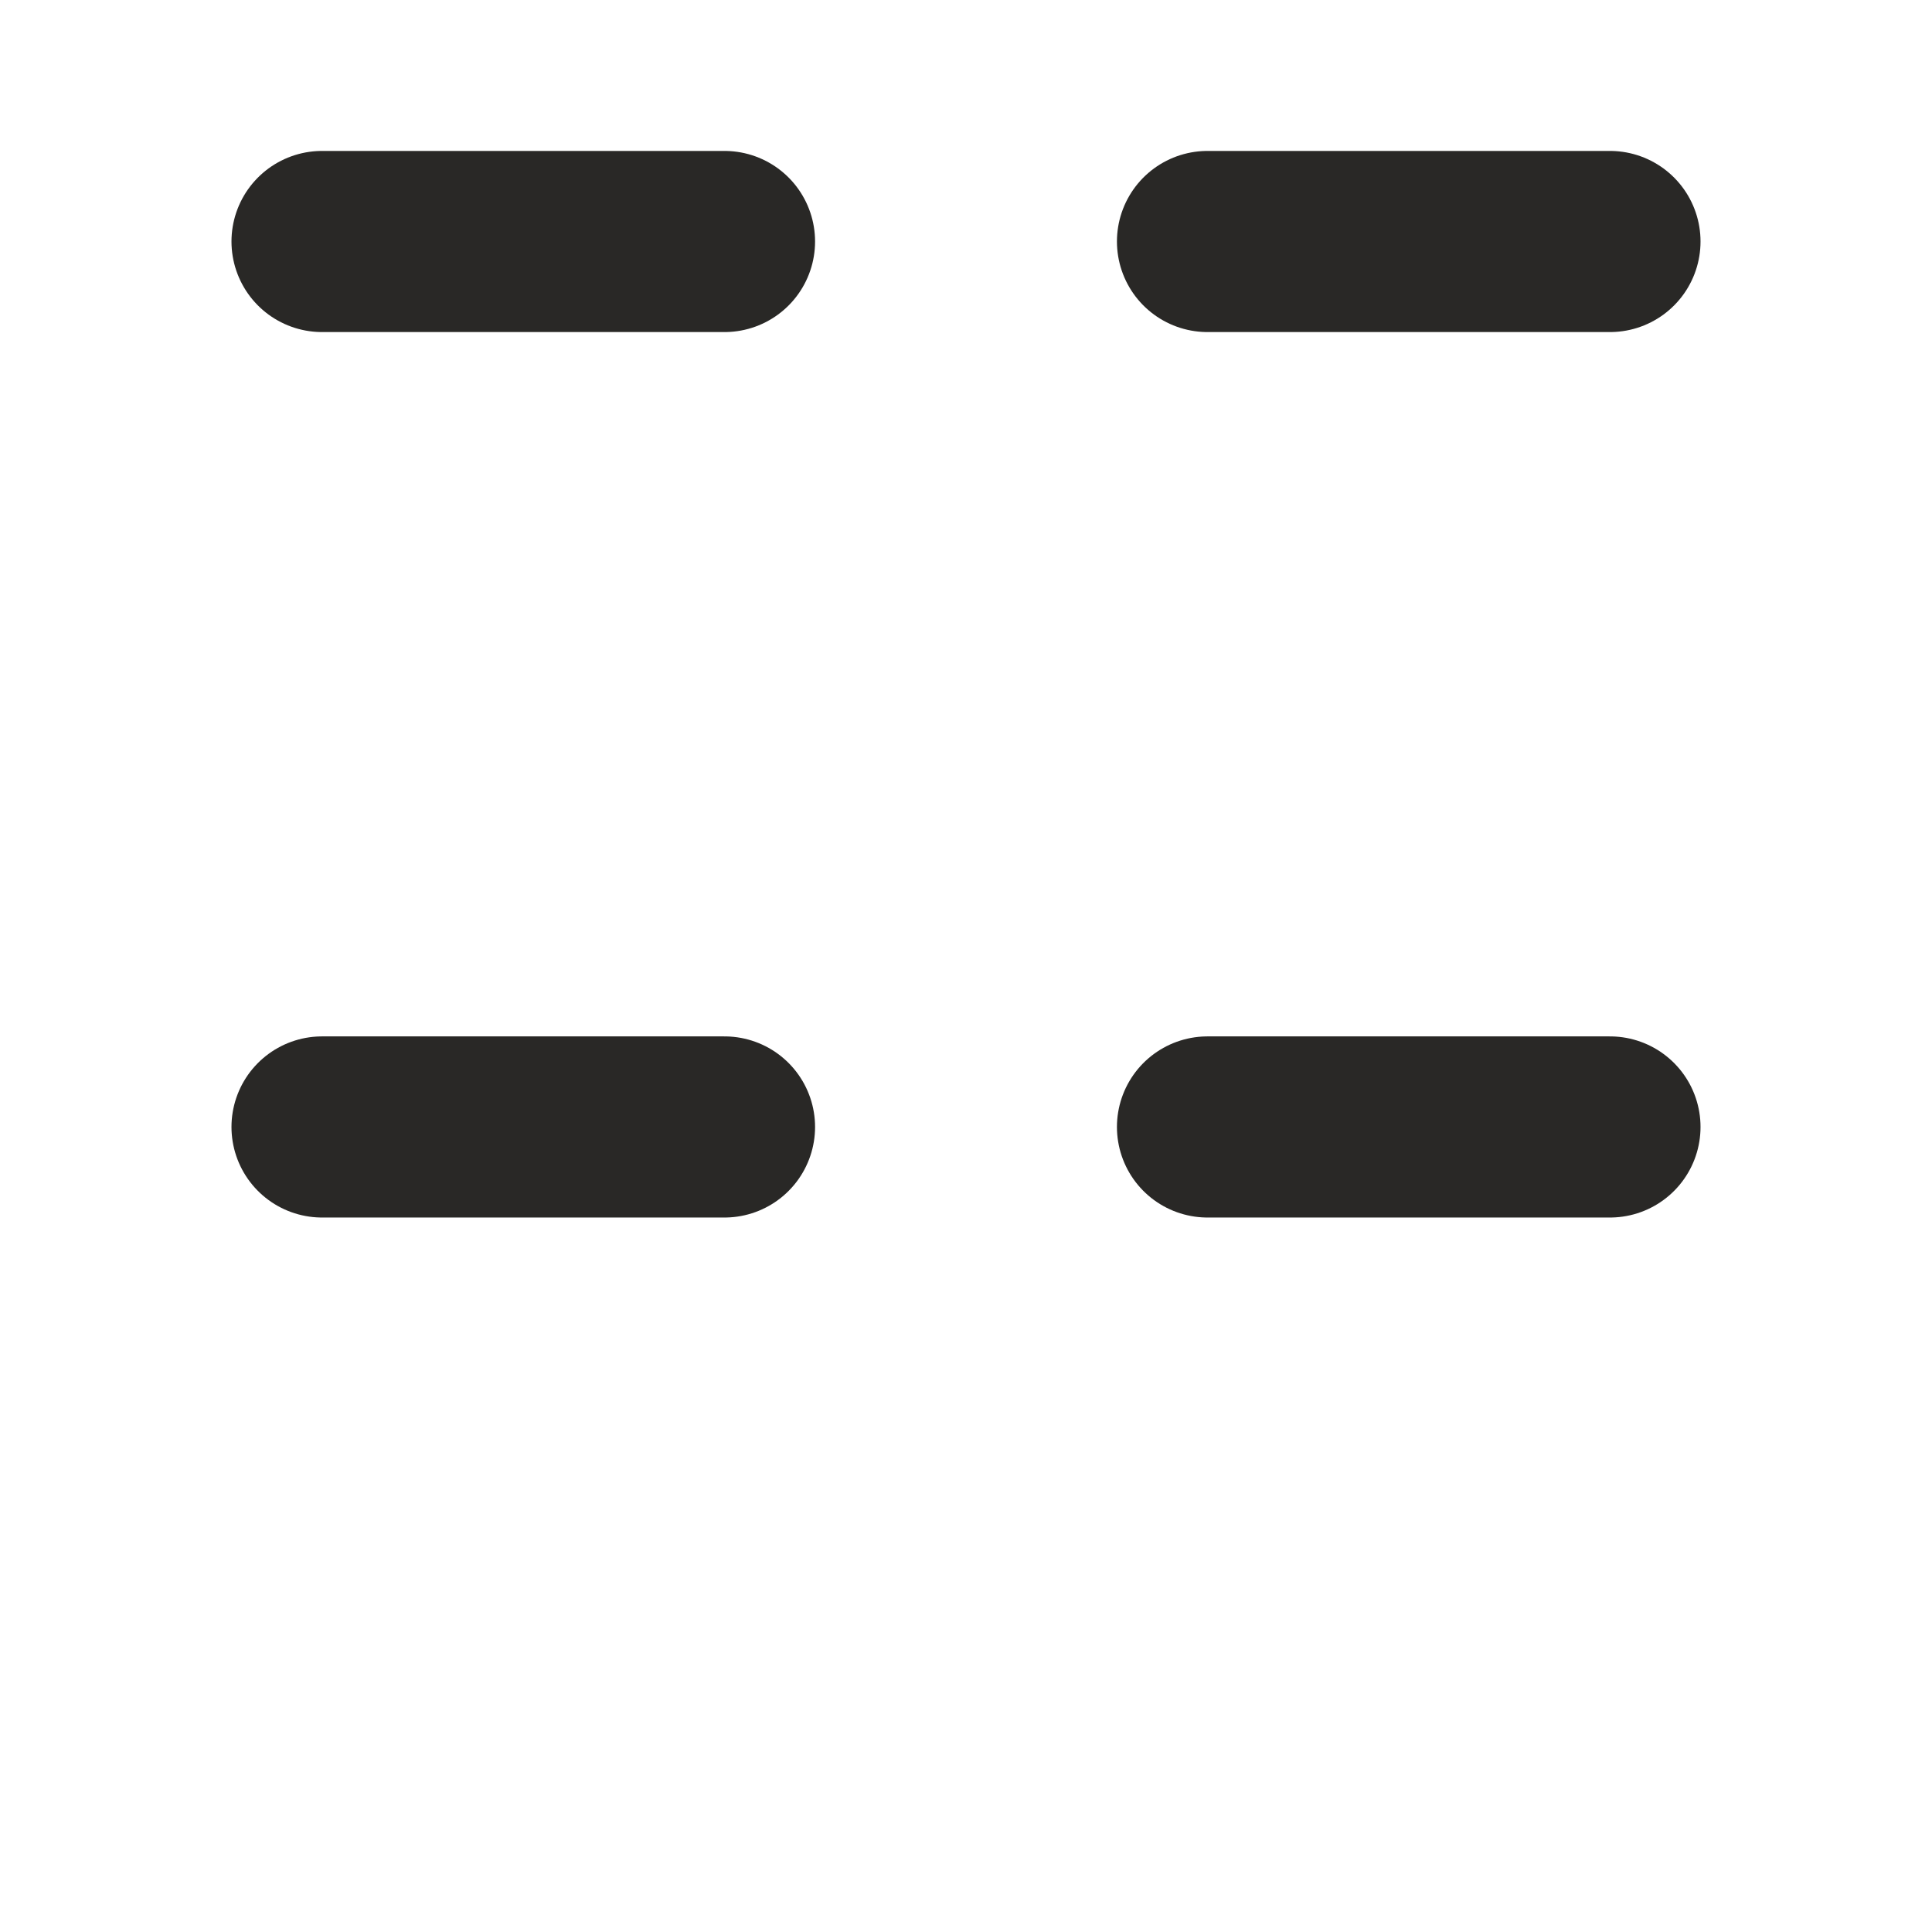
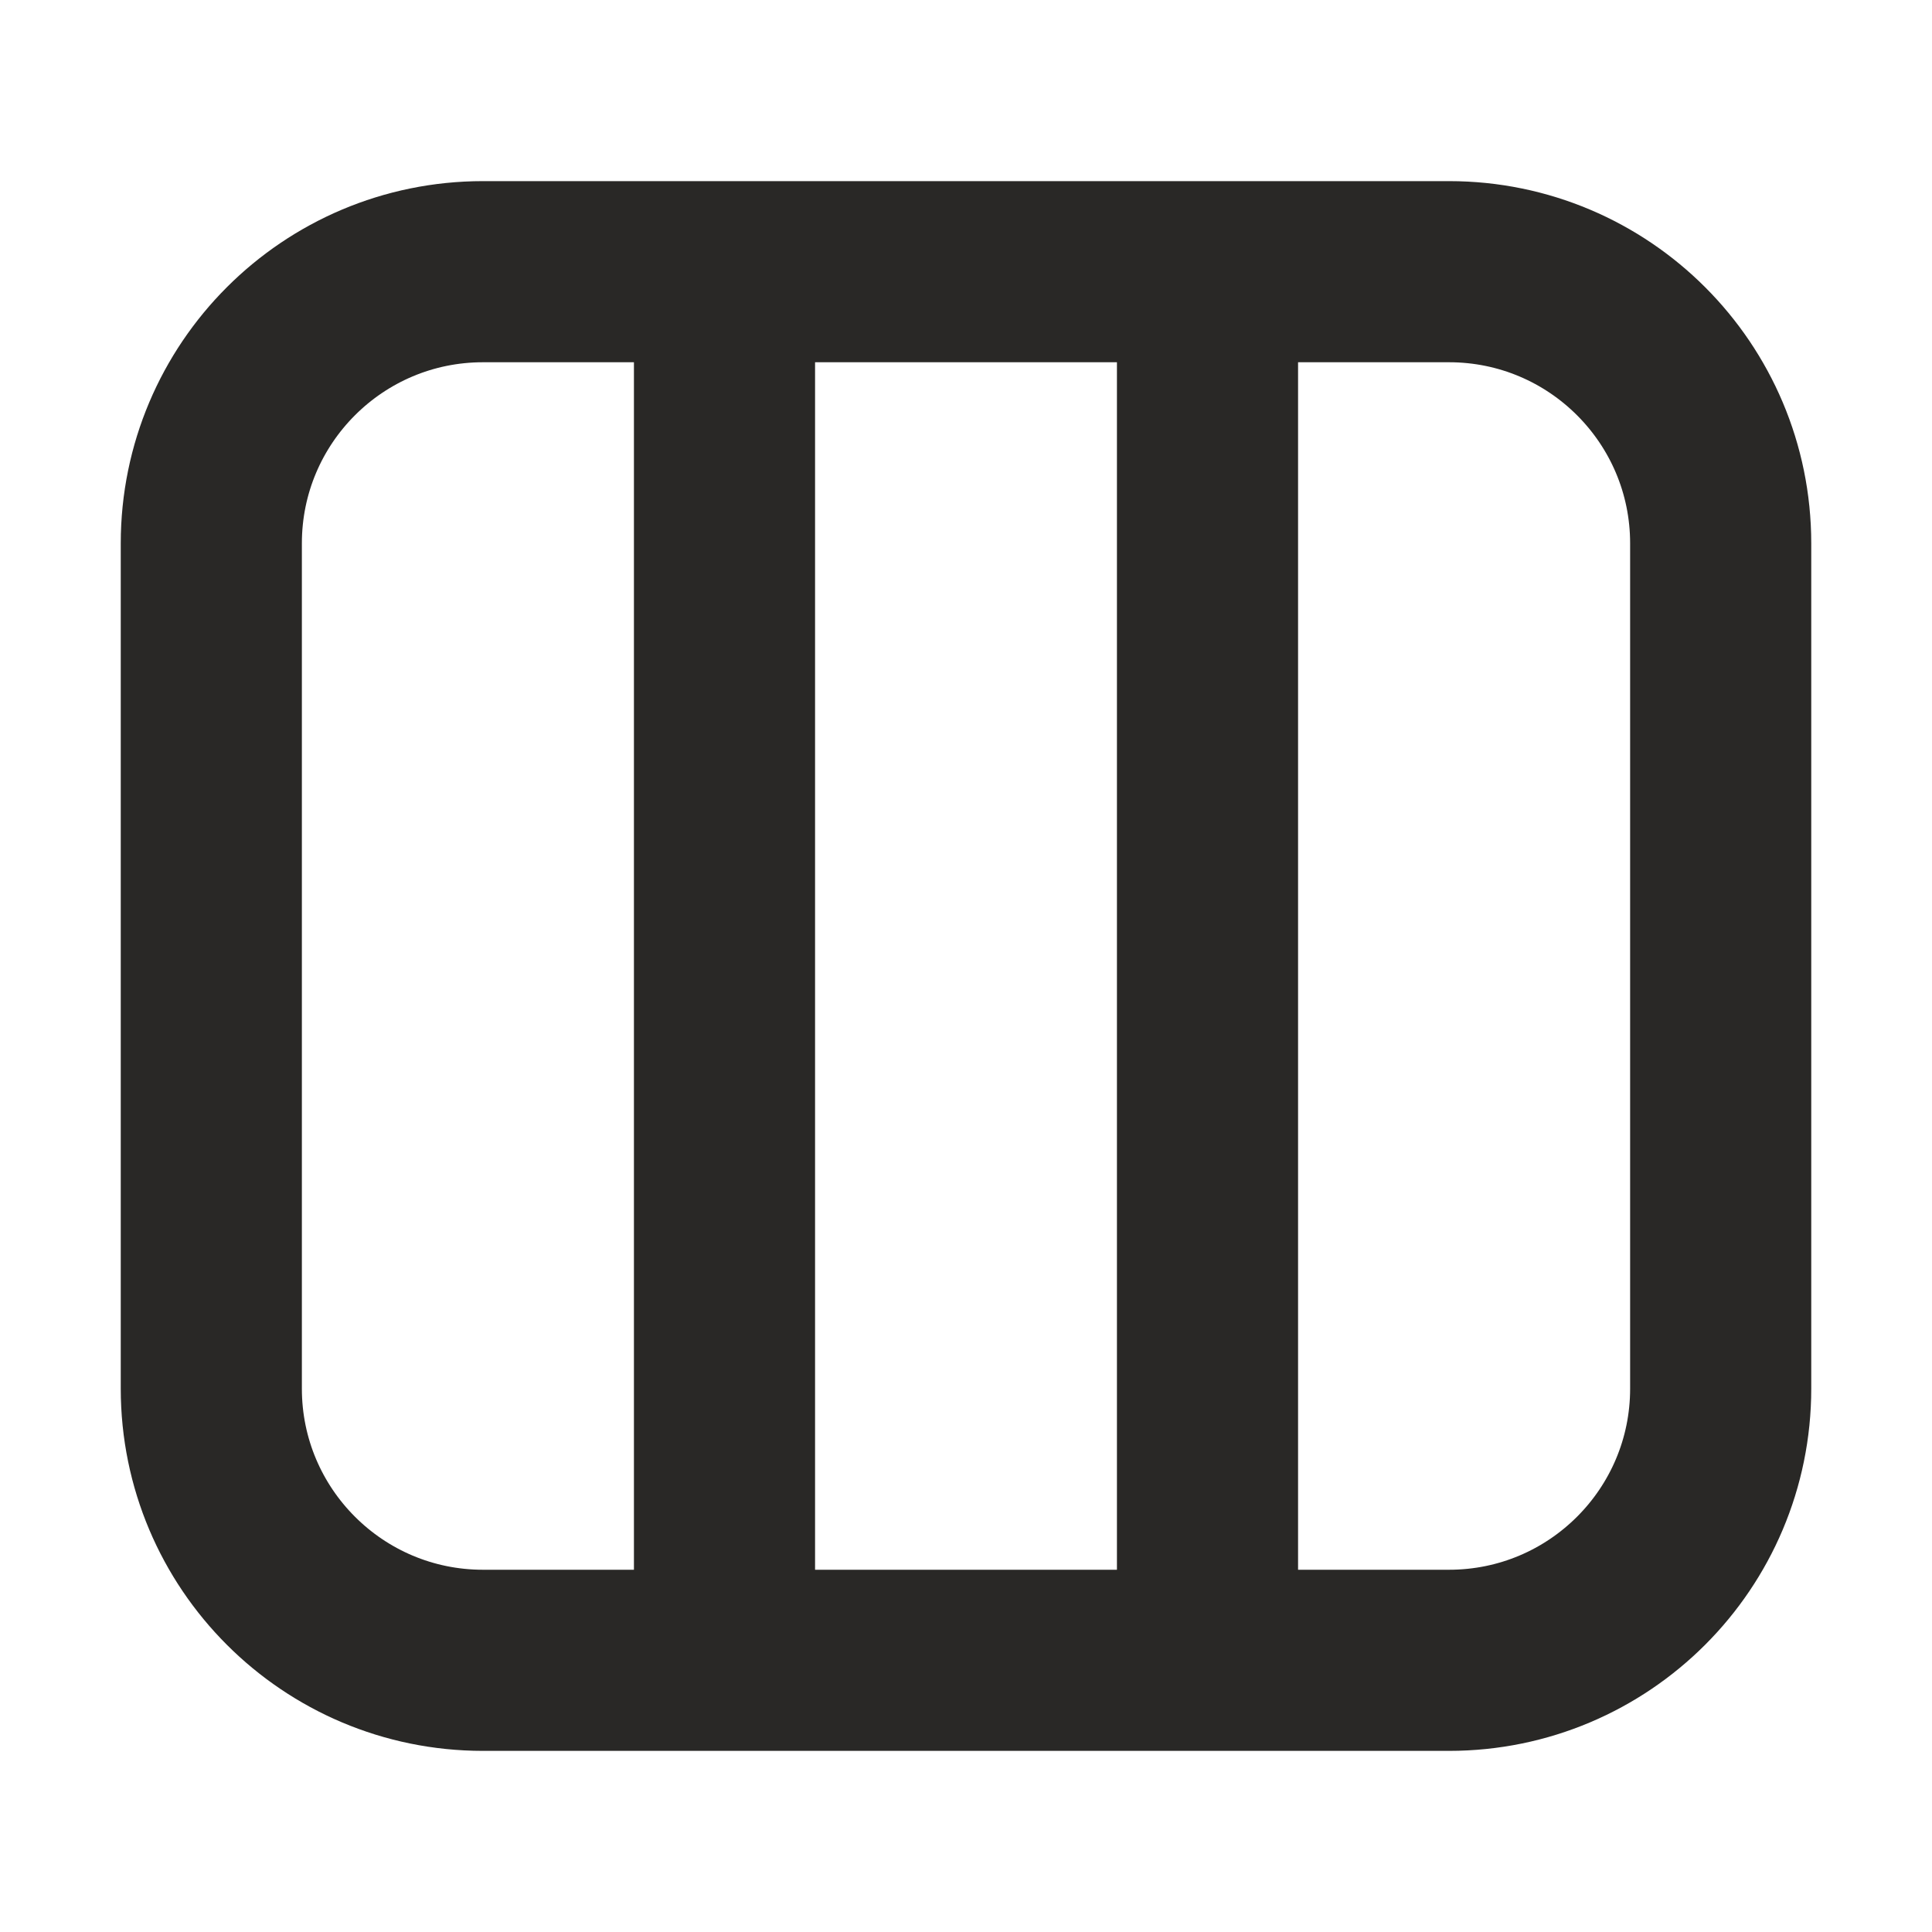
<svg xmlns="http://www.w3.org/2000/svg" width="16" height="16" viewBox="0 0 16 16" fill="none">
-   <path d="M6 2H2.667#2928262.298 2 2 2.298 2 2.667V6#2928262 6.368 2.298 6.667 2.667 6.667H6#2928266.368 6.667 6.667 6.368 6.667 6V2.667#2928266.667 2.298 6.368 2 6 2Z" stroke="#292826" stroke-width="1.5" stroke-linecap="round" />
-   <path d="M13.333 2H10#2928269.632 2 9.333 2.298 9.333 2.667V6#2928269.333 6.368 9.632 6.667 10 6.667H13.333#29282613.701 6.667 14 6.368 14 6V2.667#29282614 2.298 13.701 2 13.333 2Z" stroke="#292826" stroke-width="1.5" stroke-linecap="round" />
-   <path d="M13.333 9.333H10#2928269.632 9.333 9.333 9.632 9.333 10V13.333#2928269.333 13.701 9.632 14 10 14H13.333#29282613.701 14 14 13.701 14 13.333V10#29282614 9.632 13.701 9.333 13.333 9.333Z" stroke="#292826" stroke-width="1.5" stroke-linecap="round" />
-   <path d="M6 9.333H2.667#2928262.298 9.333 2 9.632 2 10V13.333#2928262 13.701 2.298 14 2.667 14H6#2928266.368 14 6.667 13.701 6.667 13.333V10#2928266.667 9.632 6.368 9.333 6 9.333Z" stroke="#292826" stroke-width="1.5" stroke-linecap="round" />
+   <rect x="1.75" y="2.25" width="12.5" height="11.5" rx="2.25" stroke="#292826" stroke-width="1.5" />
+   <path d="M6 2.25V13.75M10 2.25V13.75" stroke="#292826" stroke-width="1.5" />
</svg>
